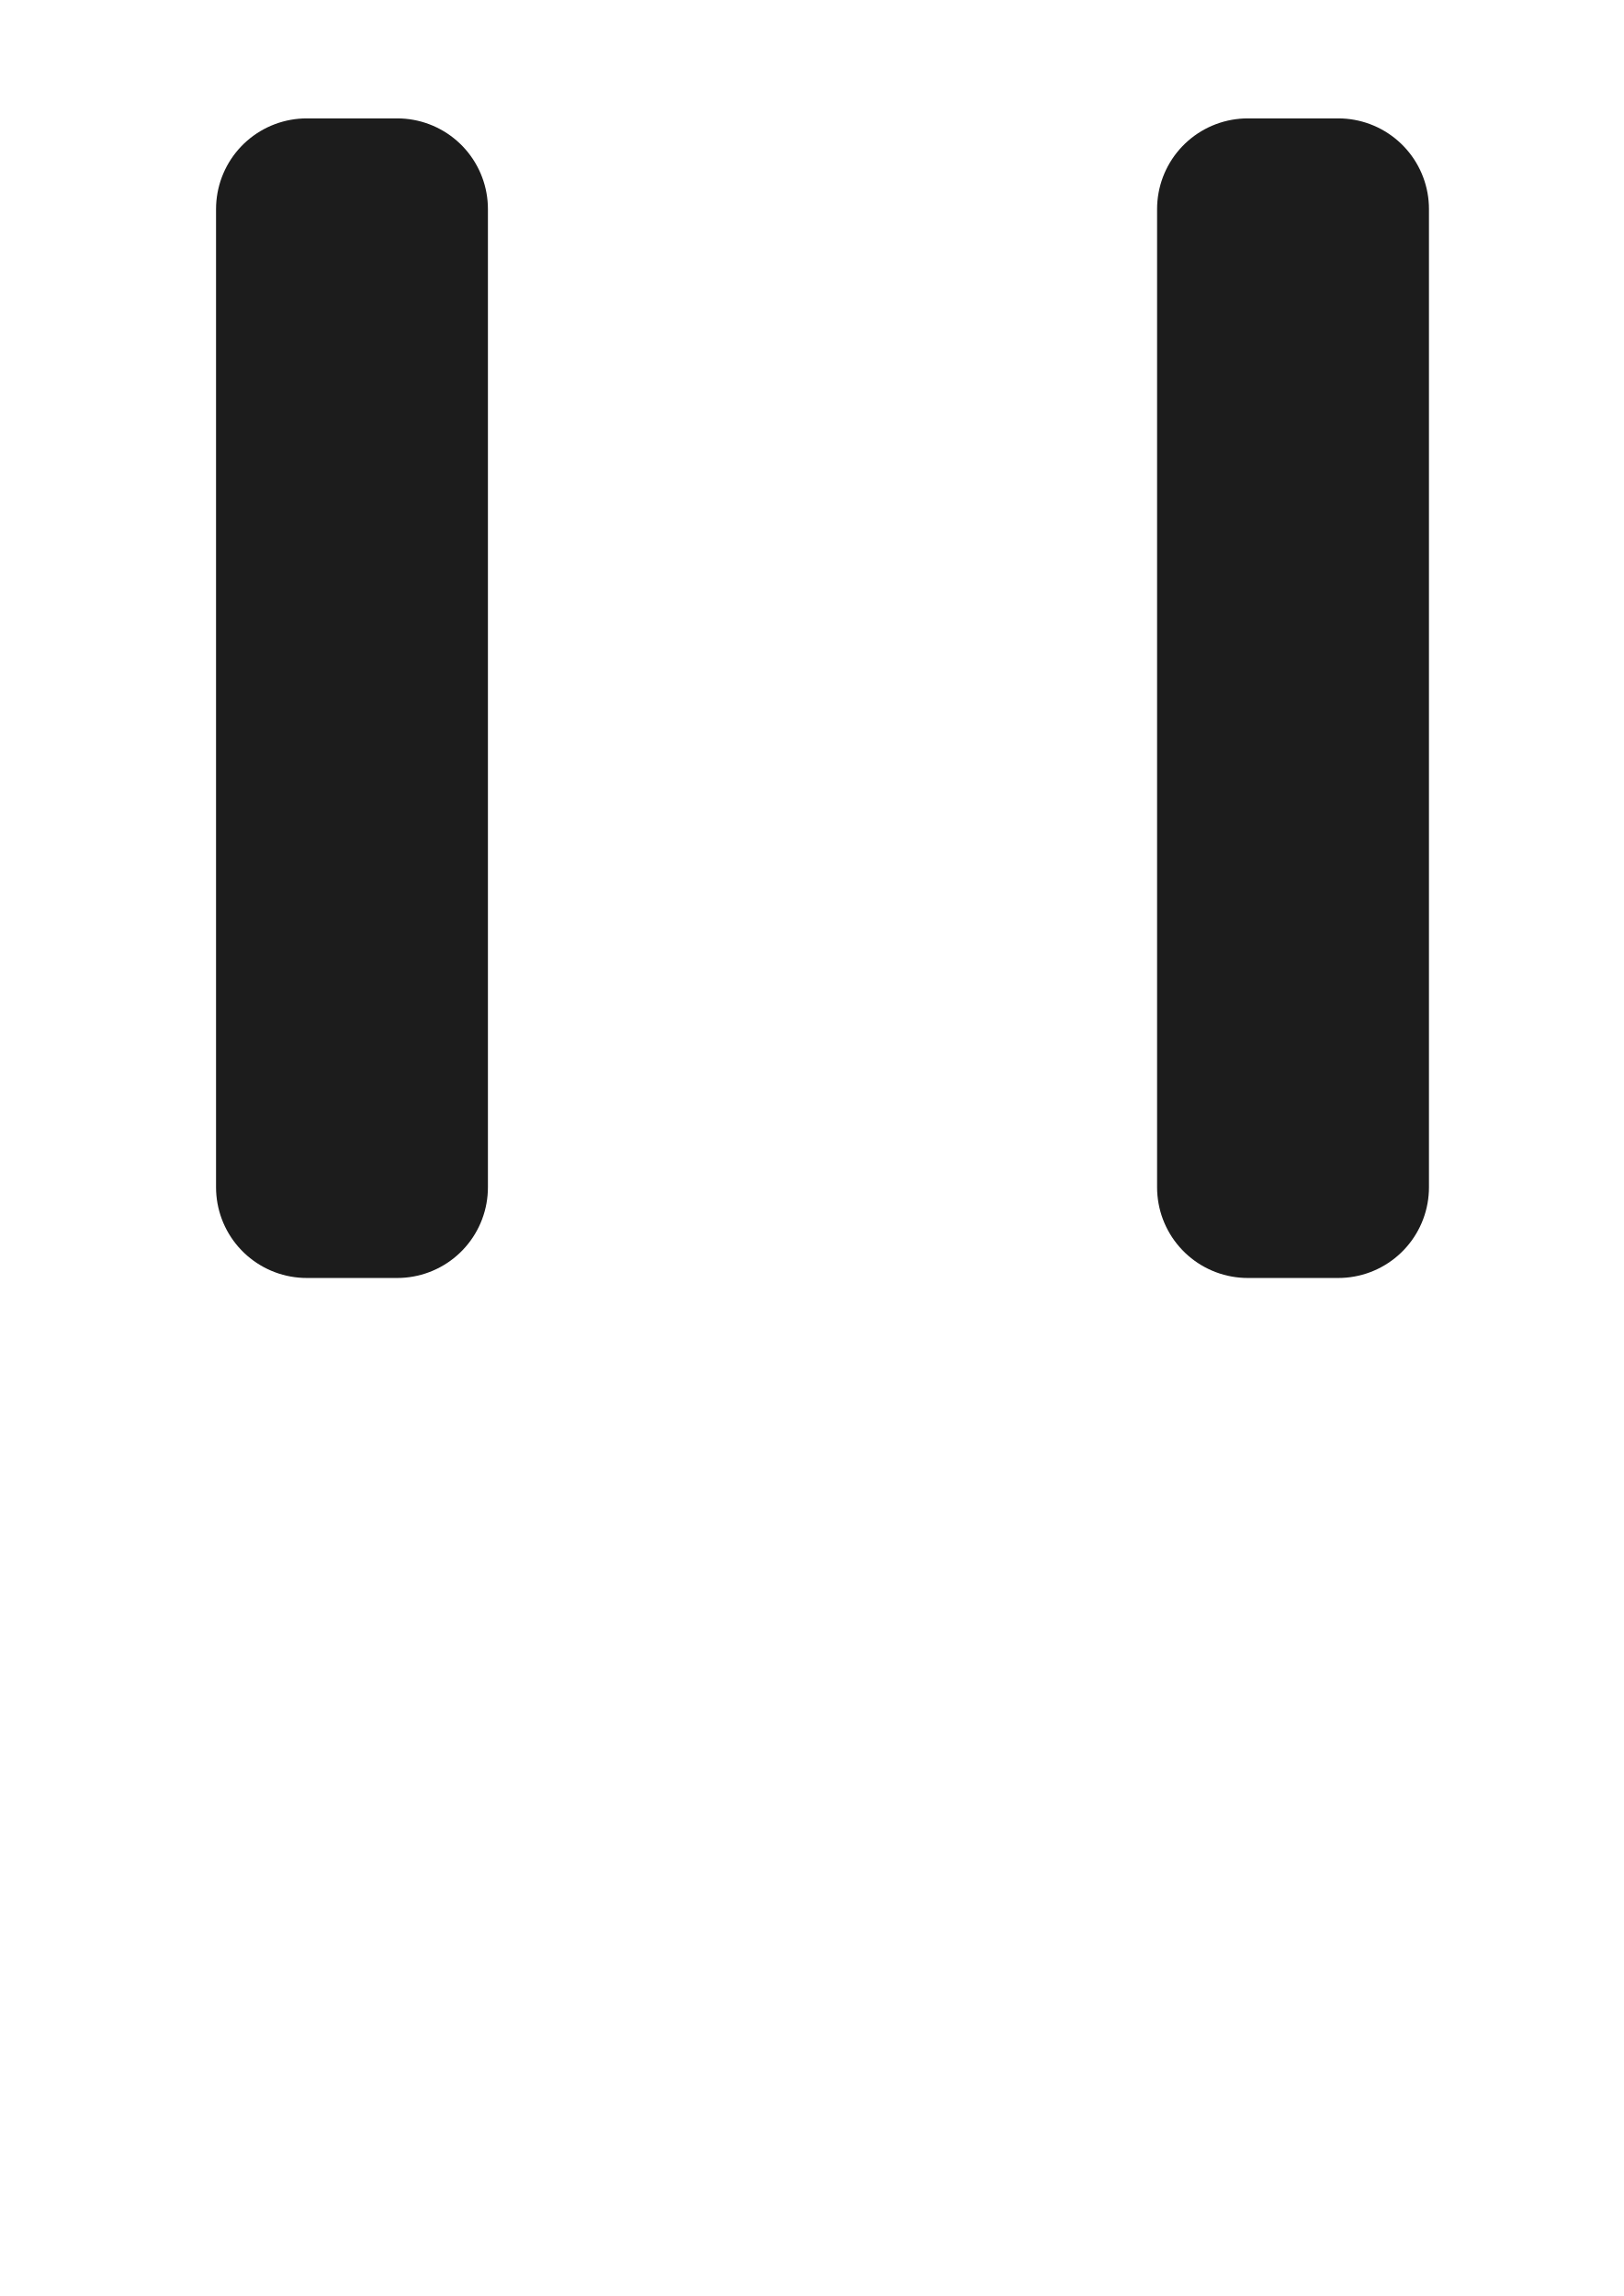
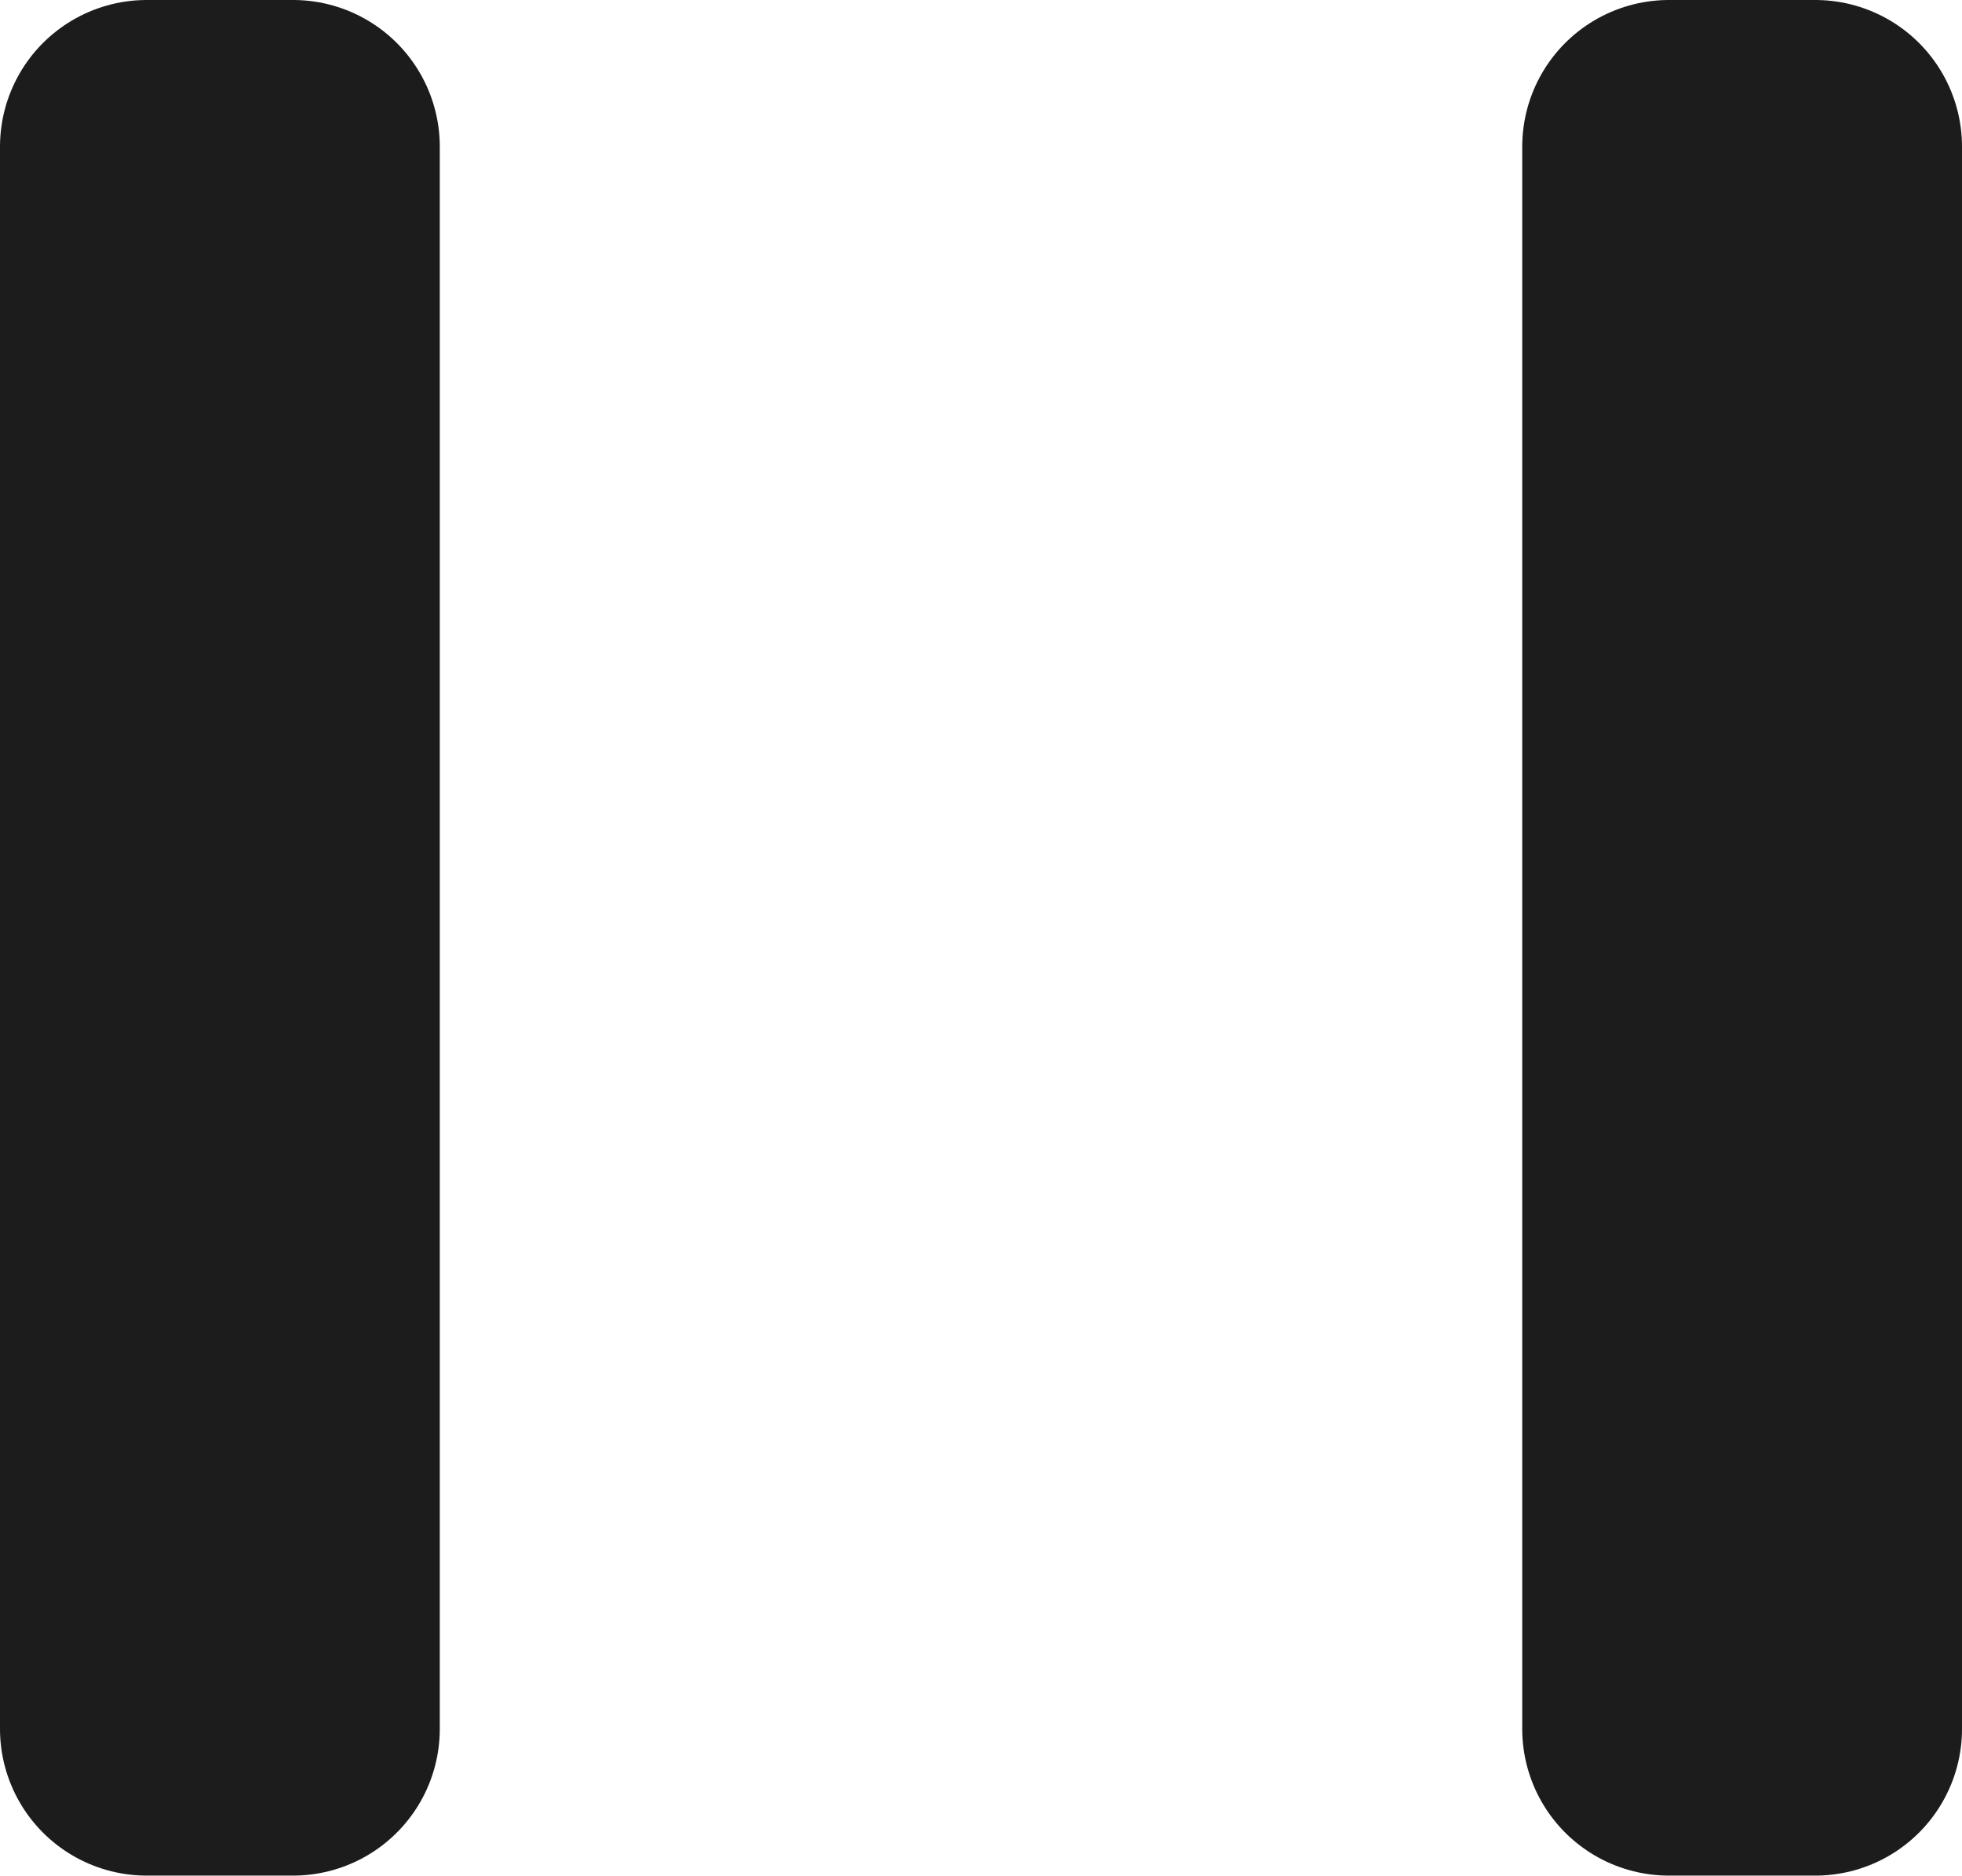
- <svg xmlns="http://www.w3.org/2000/svg" width="210mm" height="297mm" viewBox="0 0 210 297" version="1.1" id="svg5">
+ <svg xmlns="http://www.w3.org/2000/svg" width="156.871mm" height="150mm" viewBox="0 0 156.871 150" version="1.1" id="svg5">
  <defs id="defs2" />
-   <g id="layer1">
+   <g id="layer1" transform="translate(-27.94175,-15.31371)">
    <rect style="fill:#1c1c1c;stroke:#1c1c1c;stroke-width:23.465;stroke-linejoin:round;stroke-miterlimit:4;stroke-dasharray:none;stroke-opacity:1" id="rect1922" width="11.698" height="126.535" x="161.383" y="27.046" ry="9.3740947e-14" />
    <rect style="fill:#1c1c1c;stroke:#1c1c1c;stroke-width:23.465;stroke-linejoin:round;stroke-miterlimit:4;stroke-dasharray:none;stroke-opacity:1" id="rect1613" width="11.698" height="126.535" x="39.674" y="27.046" ry="9.3740947e-14" />
  </g>
</svg>
